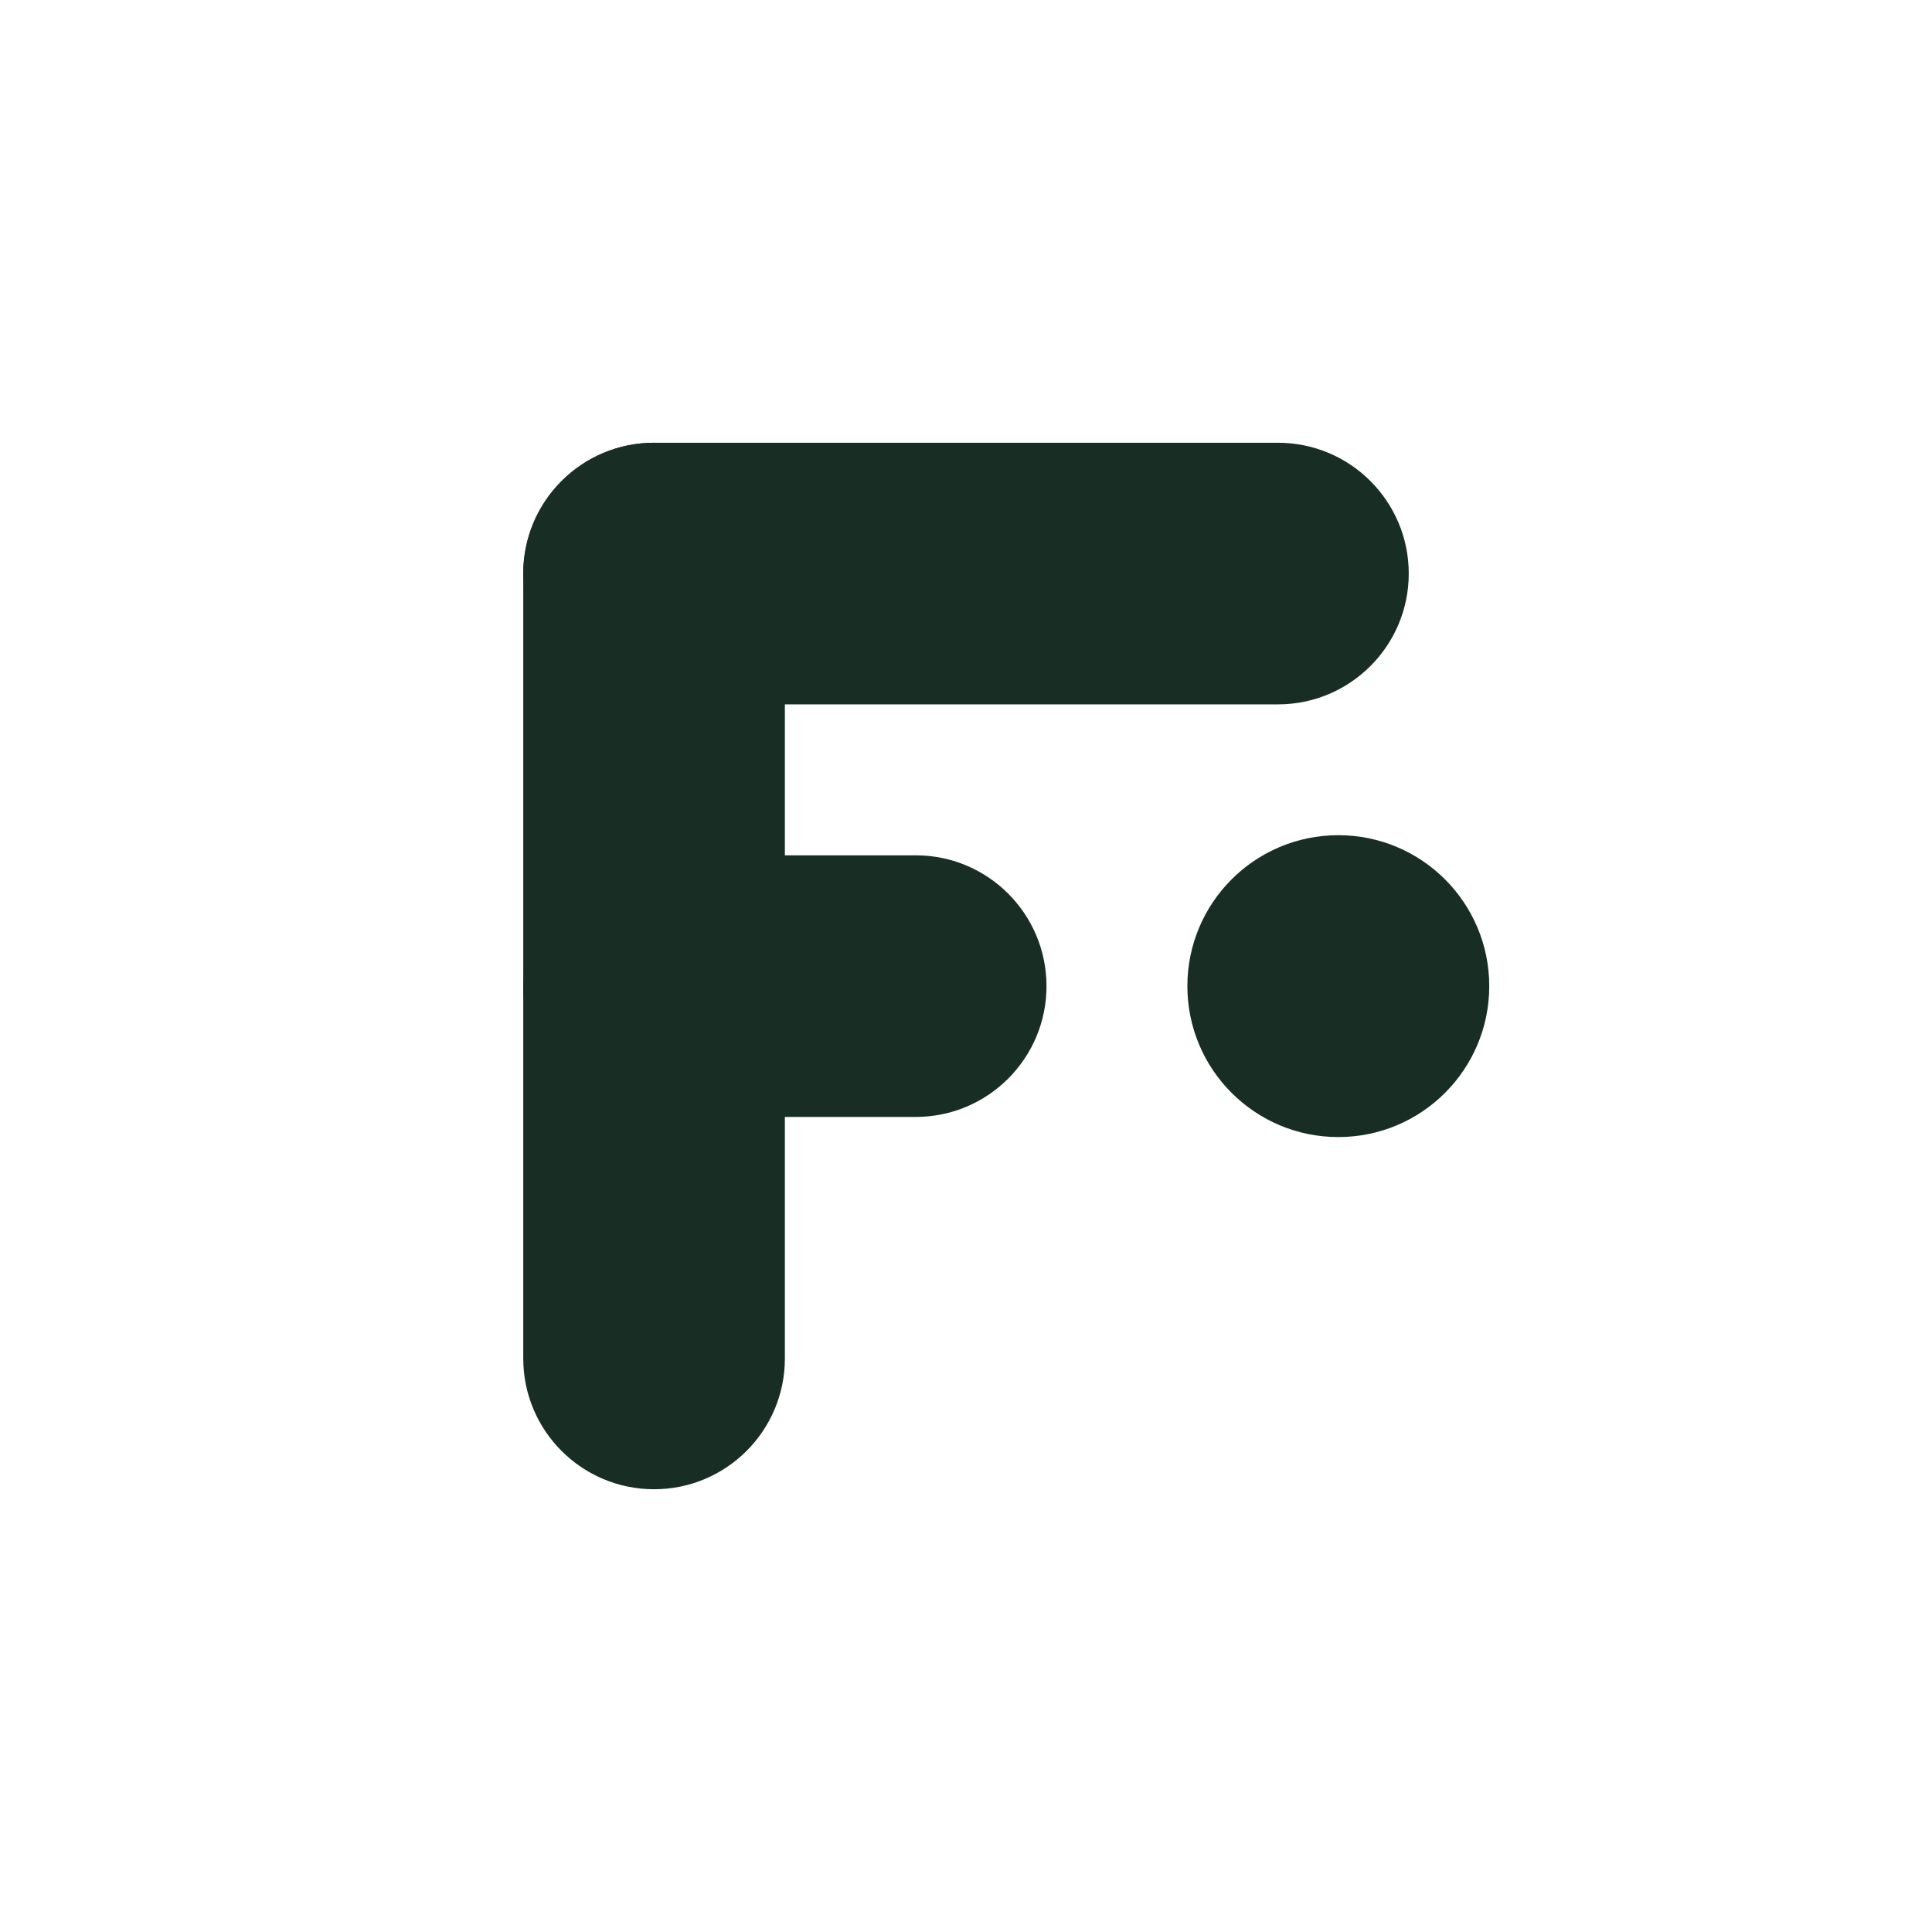
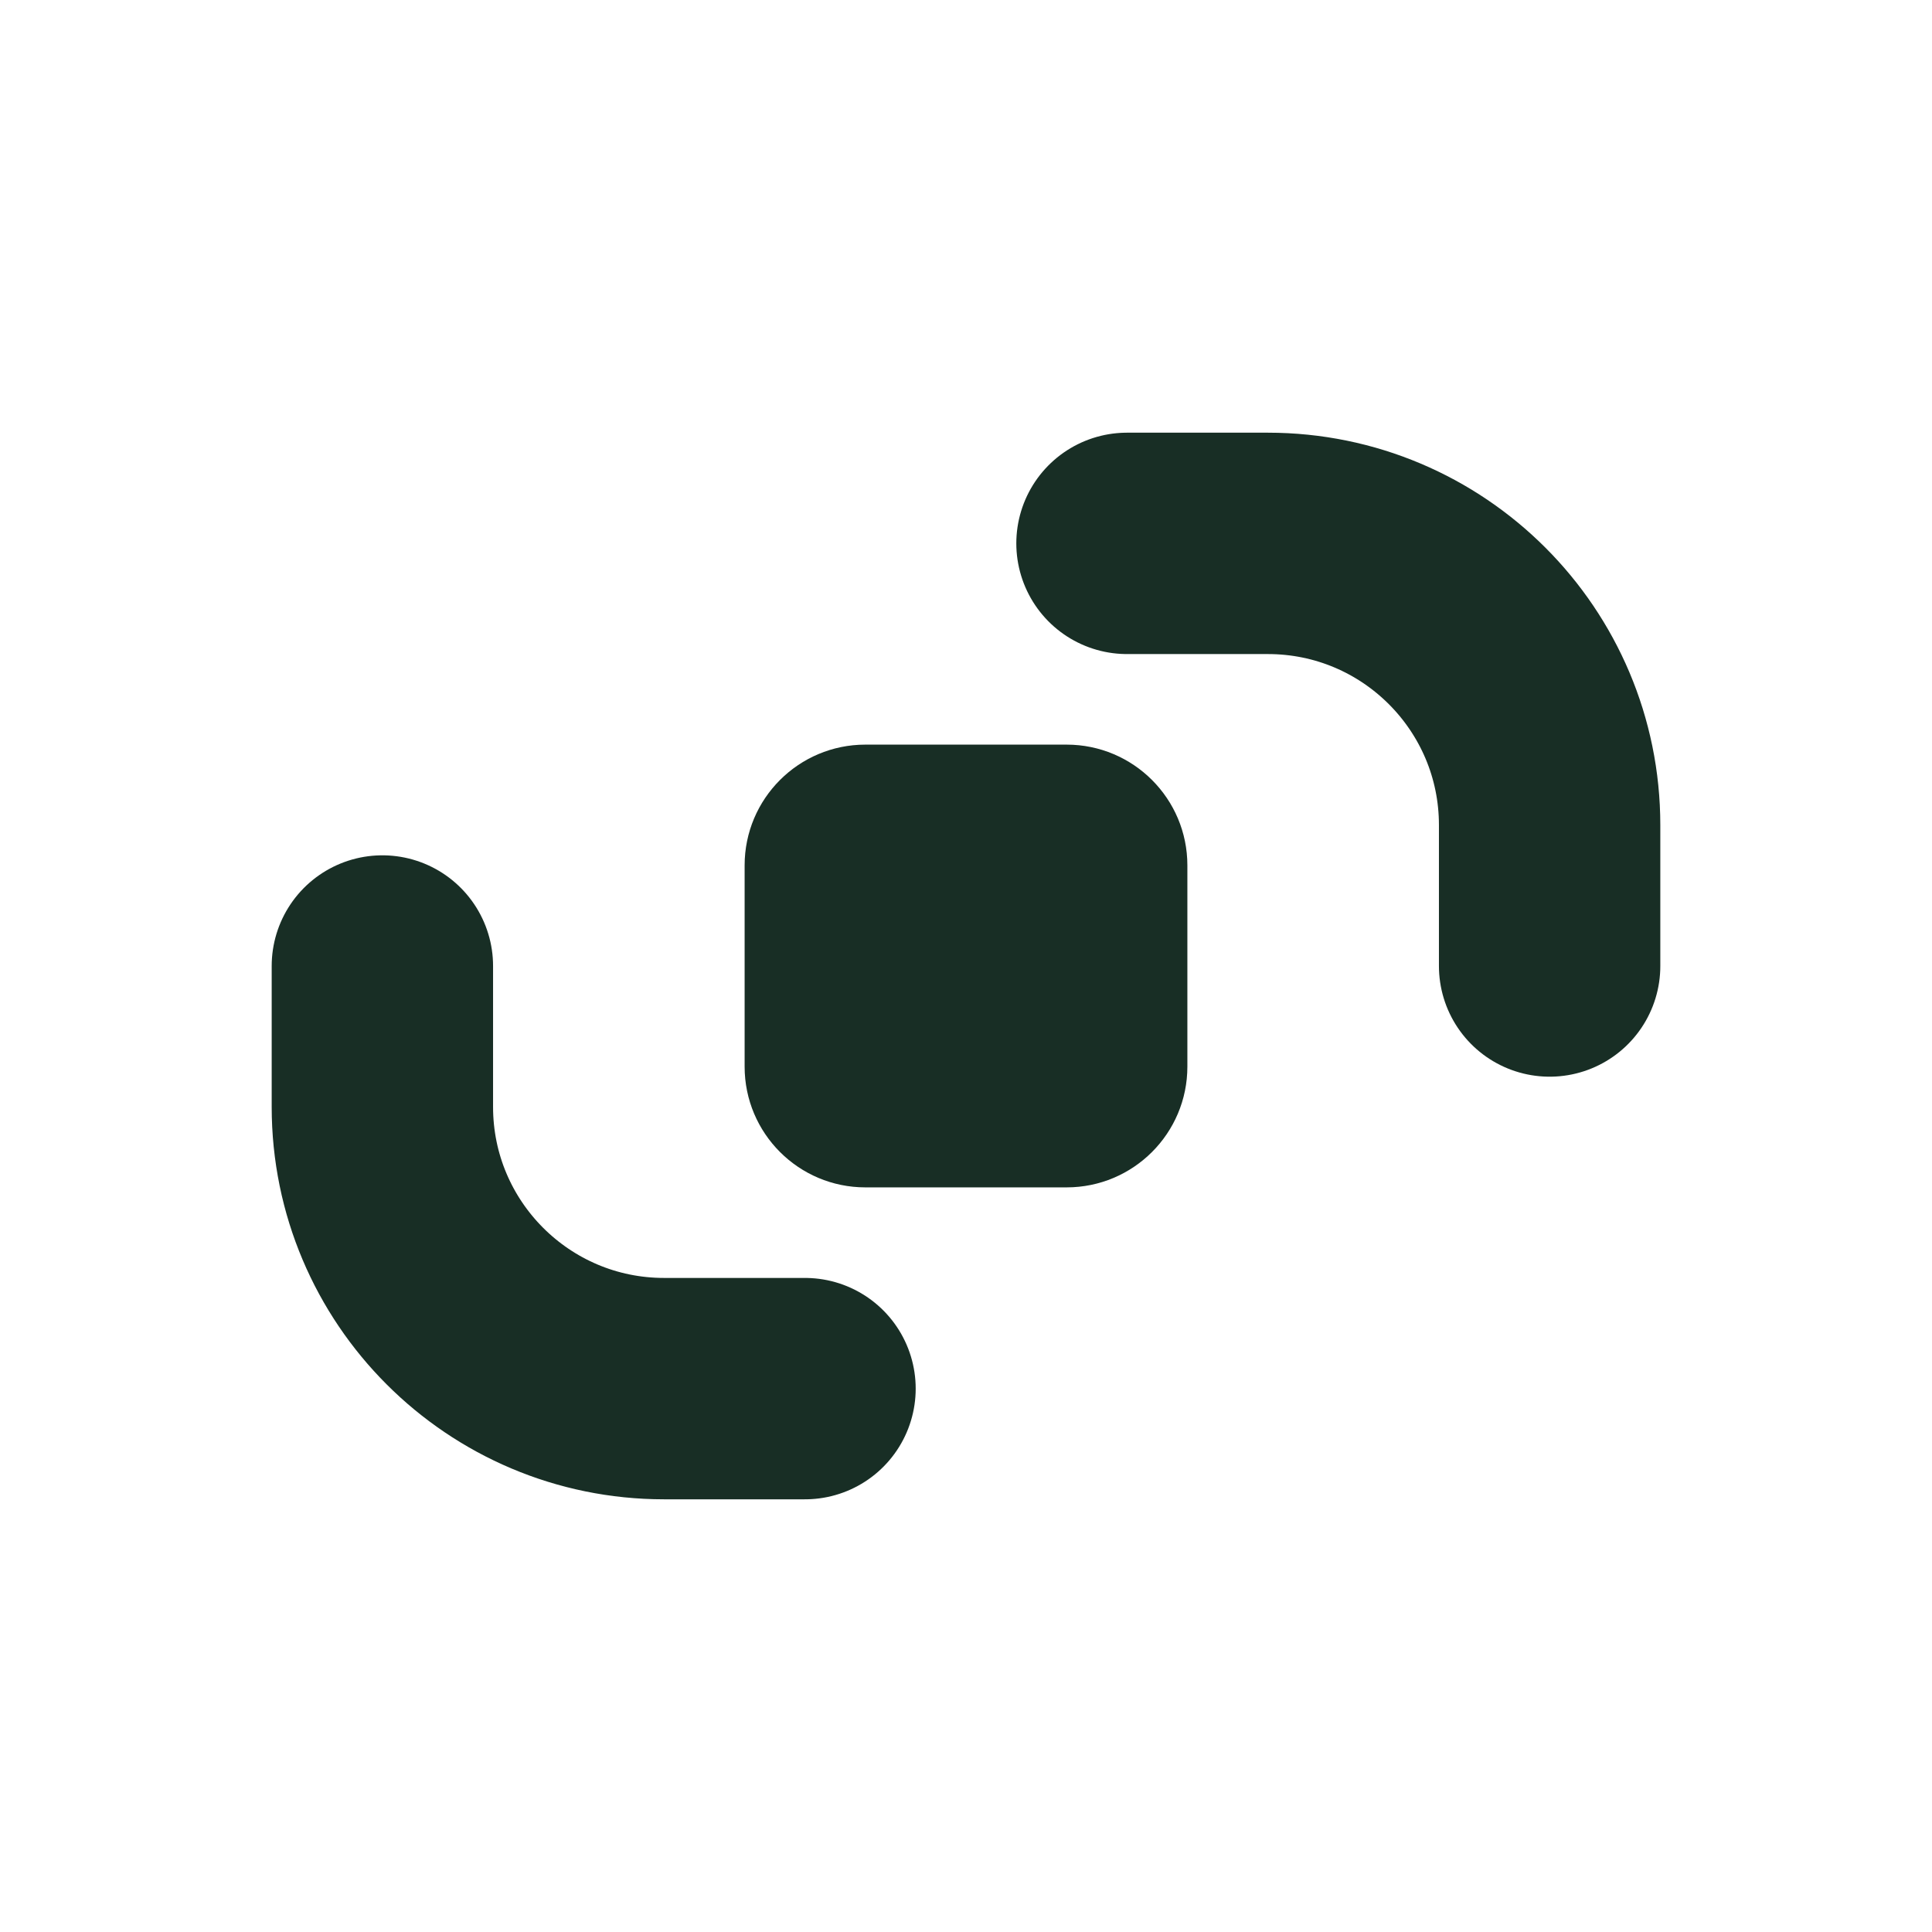
<svg xmlns="http://www.w3.org/2000/svg" viewBox="0 0 48 48" role="img" aria-label="Free Hand">
-   <g fill="#182e25">
-     <rect x="13" y="11" width="6.5" height="26" rx="3.25" />
-     <rect x="13" y="11" width="22" height="6.5" rx="3.25" />
-     <rect x="13" y="21.25" width="13" height="6.5" rx="3.25" />
-     <circle cx="33.25" cy="24.5" r="3.75" />
+   <g fill="none" stroke="#182e25" stroke-width="5.5" stroke-linecap="round">
+     <path d="M9.5 24v3.5a7 7 0 0 0 7 7H20M38.5 24v-3.5a7 7 0 0 0-7-7H28" />
  </g>
+   <rect x="18.5" y="18.5" width="11" height="11" rx="3" fill="#182e25" />
</svg>
